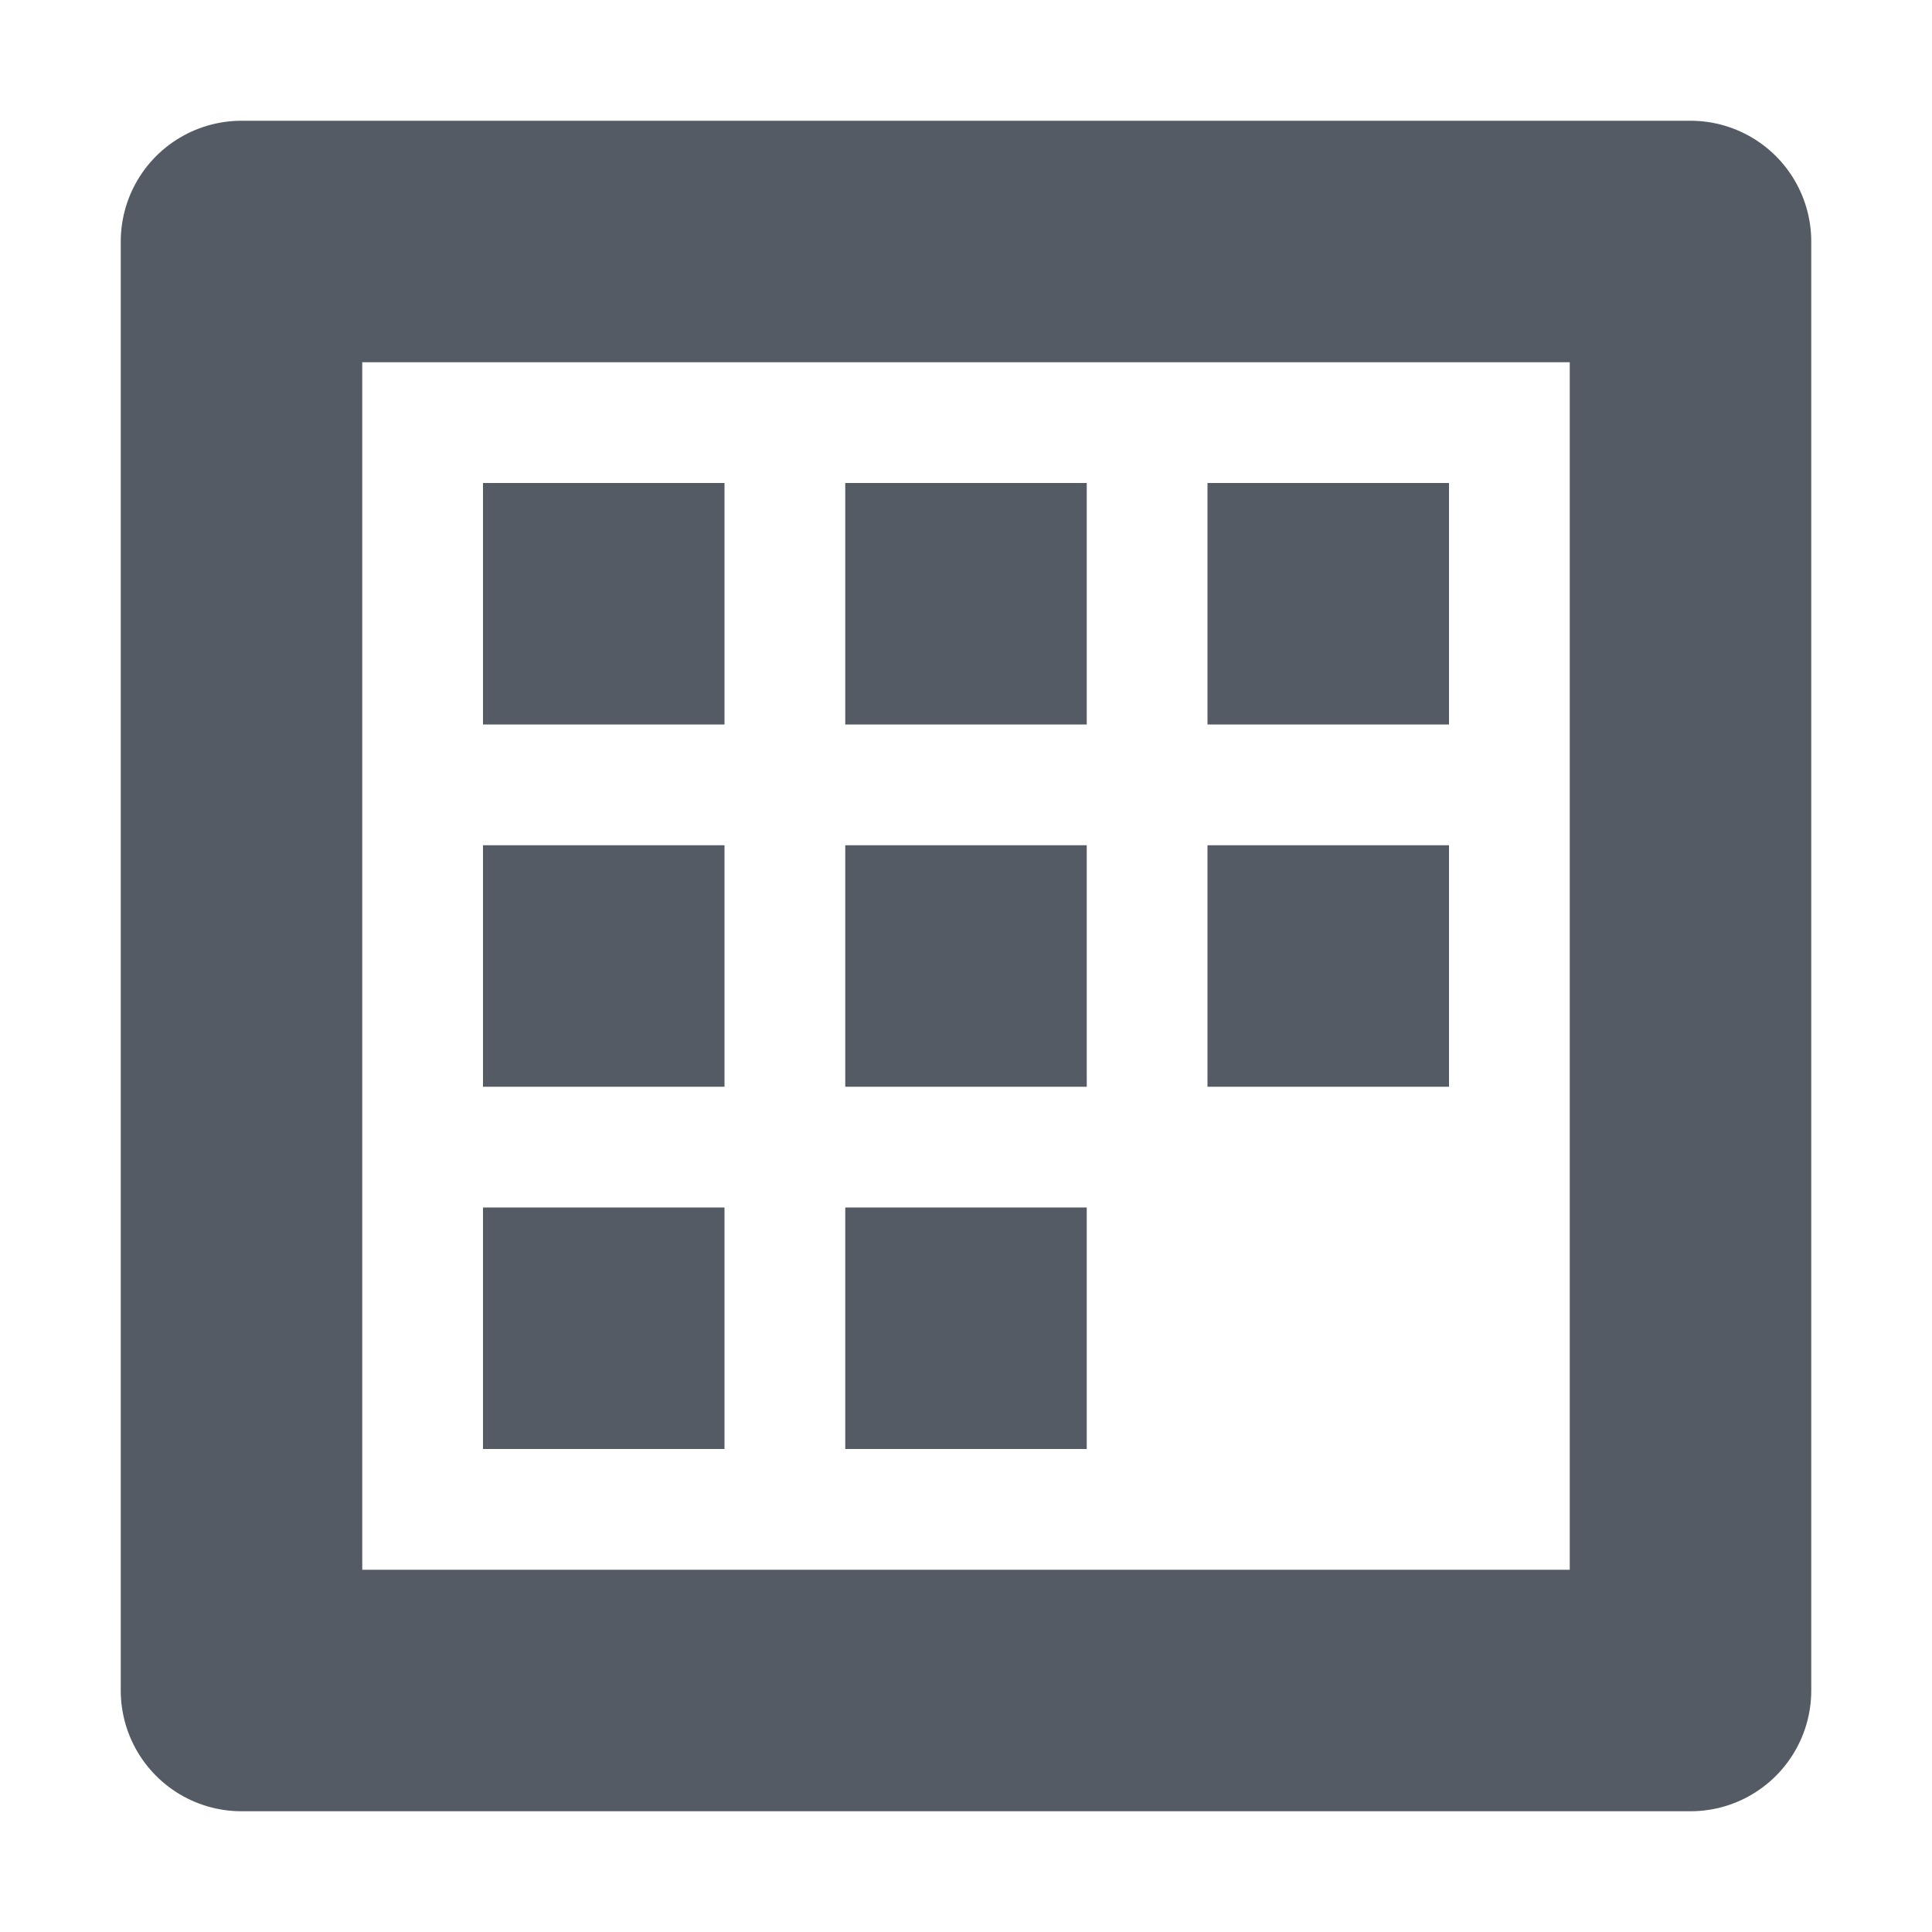
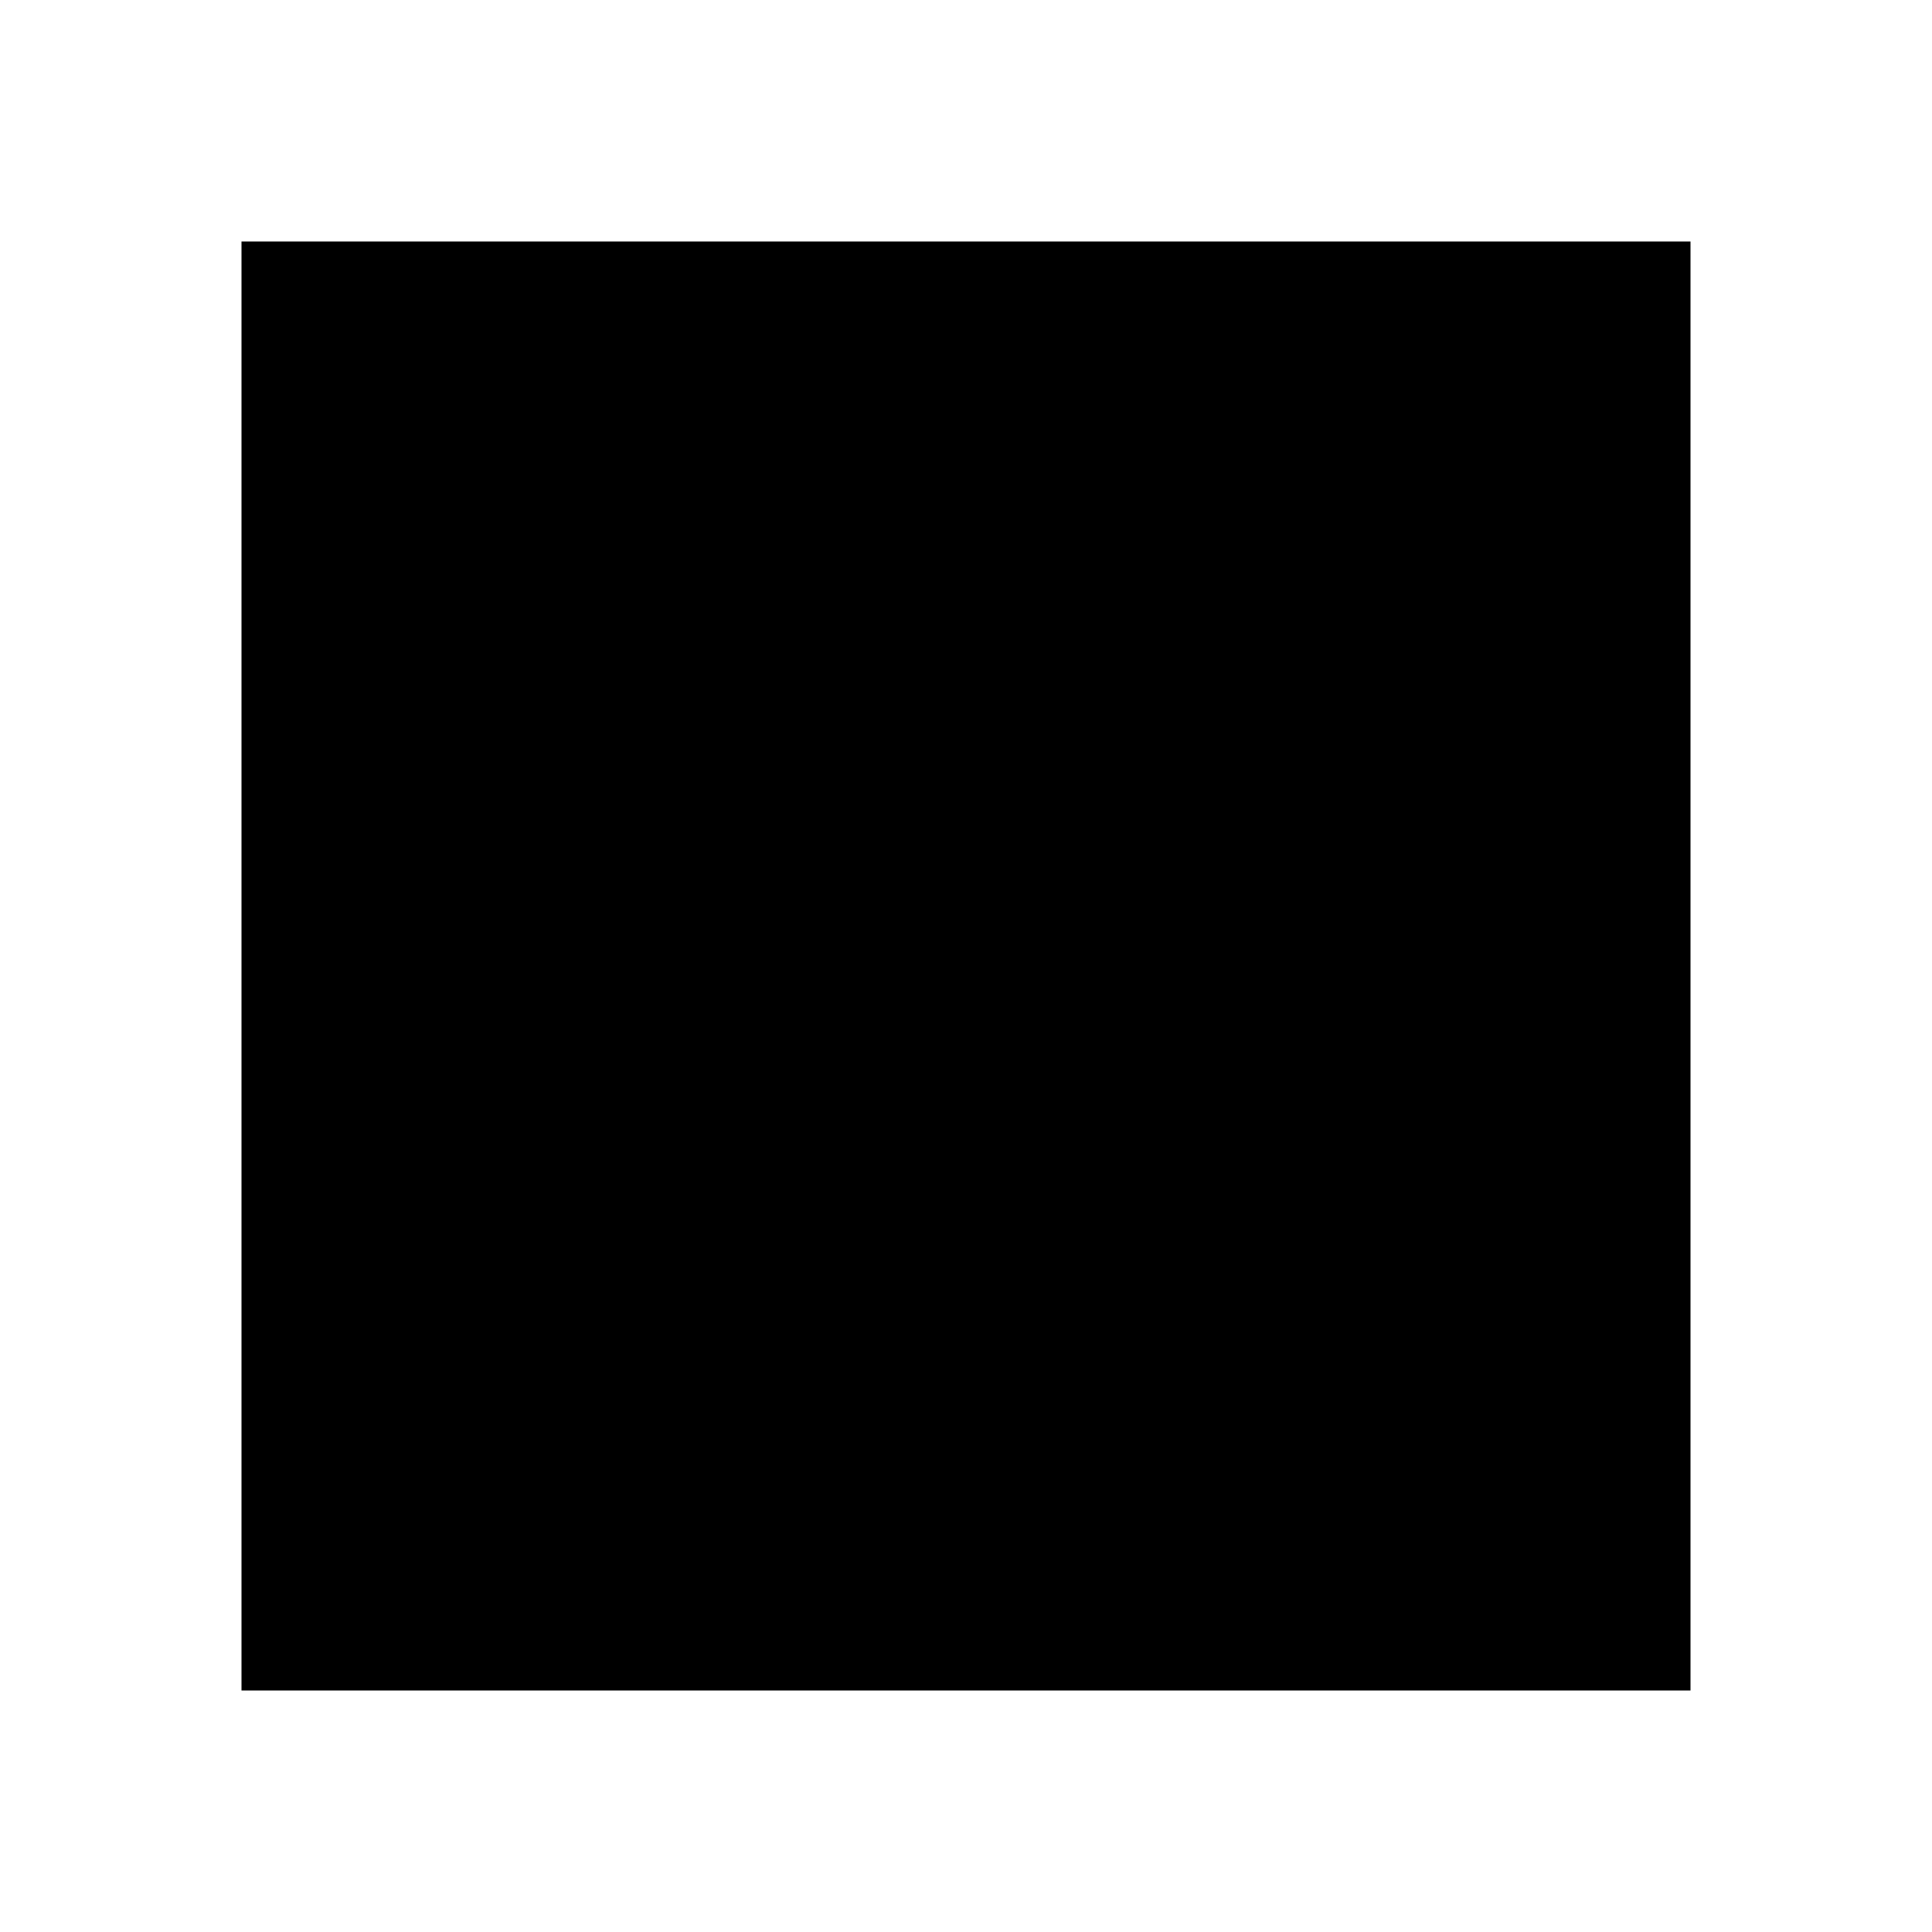
- <svg xmlns="http://www.w3.org/2000/svg" version="1.1" x="0px" y="0px" viewBox="0 0 16 16" style="enable-background:new 0 0 16 16;" xml:space="preserve">
-   <style type="text/css">
- 	.st0{fill:none;stroke:#545B64;stroke-width:2;stroke-linejoin:round;stroke-miterlimit:10;}
- 	.st1{fill:#545B64;stroke:#545B64;stroke-width:2;stroke-linejoin:round;stroke-miterlimit:10;}
- 	.st2{fill:none;stroke:#545B64;stroke-width:2;stroke-miterlimit:10;}
- 	.st3{fill:none;stroke:#545B64;stroke-width:2;stroke-linecap:square;stroke-miterlimit:10;}
- 	.st4{fill:none;stroke:#545B64;stroke-width:2;stroke-linecap:round;stroke-linejoin:round;stroke-miterlimit:10;}
- 	.st5{fill:none;stroke:#545B64;stroke-width:2;stroke-linecap:round;stroke-miterlimit:10;}
- 	.st6{fill:#545B64;}
- </style>
-   <g id="grid_x5F_locked">
- </g>
-   <g id="icon">
-     <rect x="2" y="2" class="st0" width="12" height="12" />
-     <rect x="4" y="4" class="st6" width="2" height="2" />
-     <rect x="7" y="4" class="st6" width="2" height="2" />
-     <rect x="10" y="4" class="st6" width="2" height="2" />
-     <rect x="4" y="7" class="st6" width="2" height="2" />
-     <rect x="7" y="7" class="st6" width="2" height="2" />
-     <rect x="10" y="7" class="st6" width="2" height="2" />
-     <rect x="4" y="10" class="st6" width="2" height="2" />
-     <rect x="7" y="10" class="st6" width="2" height="2" />
-   </g>
+ <svg xmlns="http://www.w3.org/2000/svg" viewBox="0 0 16 16">
+   <path d="M14 2H2V14H14V2Z" class="stroke-linejoin-round" />
+   <path d="M4 6V4H6V6H4Z" class="filled no-stroke" />
+   <path d="M7 6V4H9V6H7Z" class="filled no-stroke" />
+   <path d="M10 6V4H12V6H10Z" class="filled no-stroke" />
+   <path d="M4 9V7H6V9H4Z" class="filled no-stroke" />
+   <path d="M7 9V7H9V9H7Z" class="filled no-stroke" />
+   <path d="M4 12V10H6V12H4Z" class="filled no-stroke" />
+   <path d="M7 12V10H9V12H7Z" class="filled no-stroke" />
+   <path d="M10 9V7H12V9H10Z" class="filled no-stroke" />
</svg>
